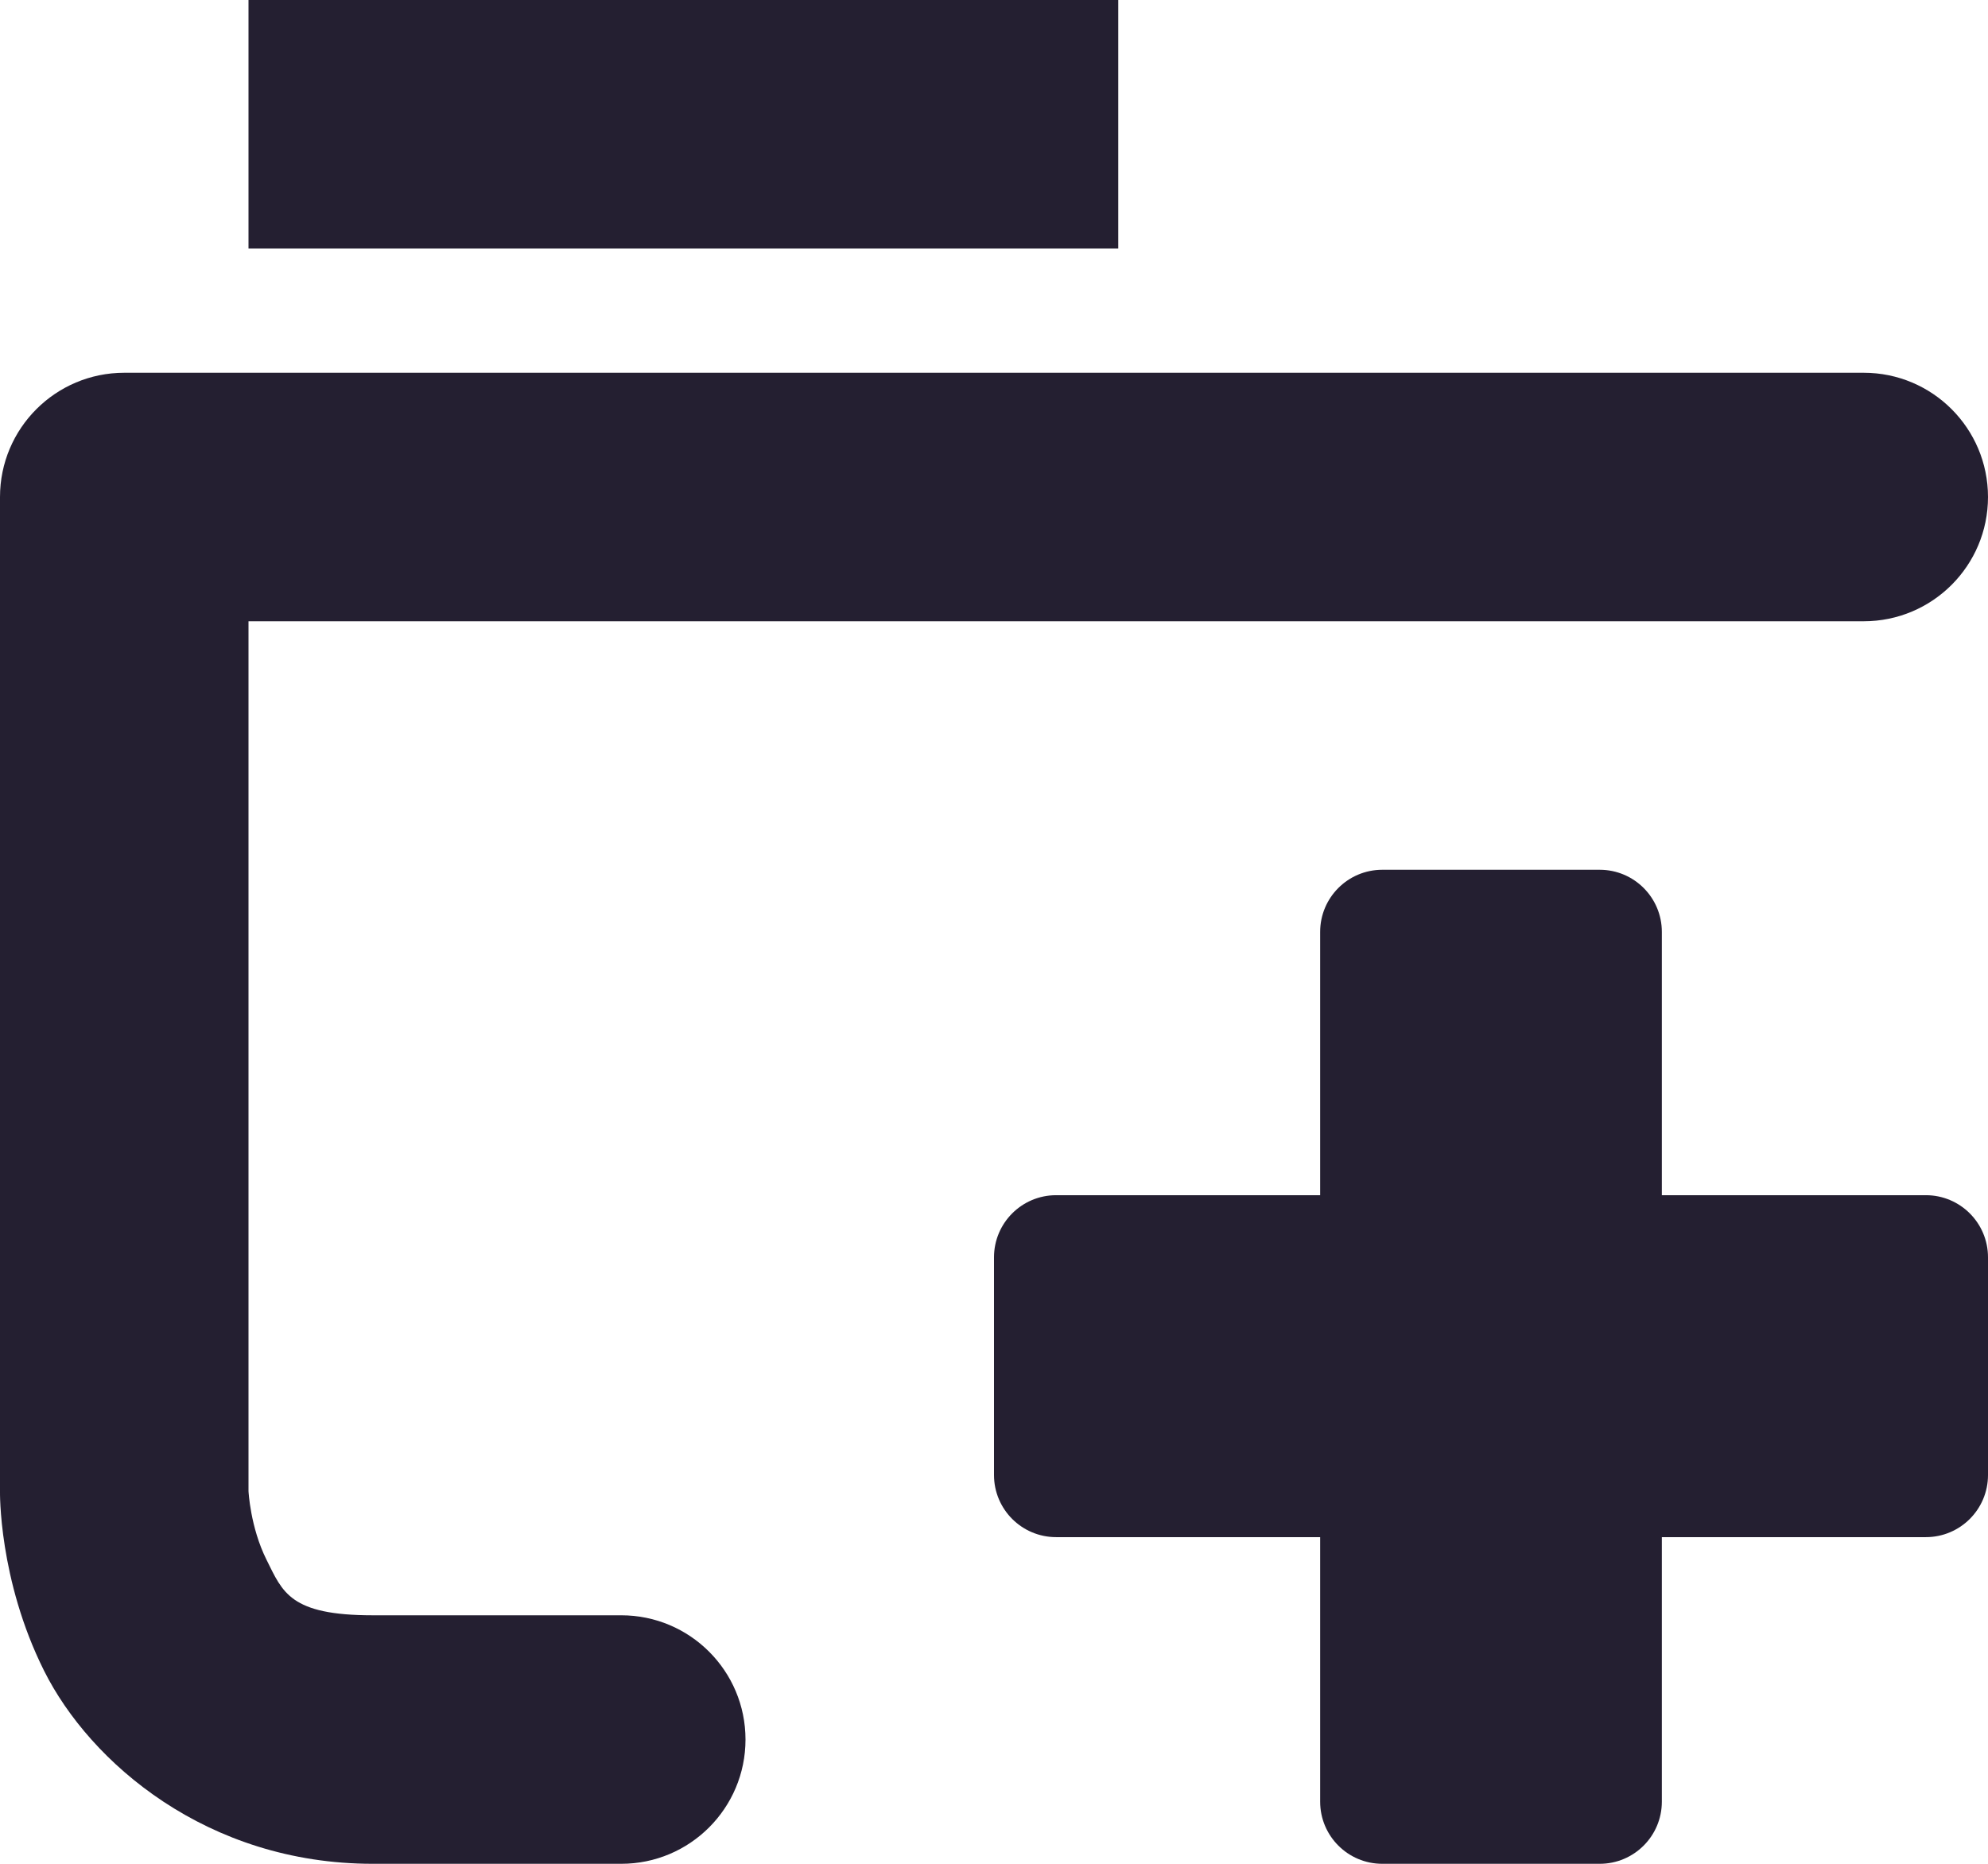
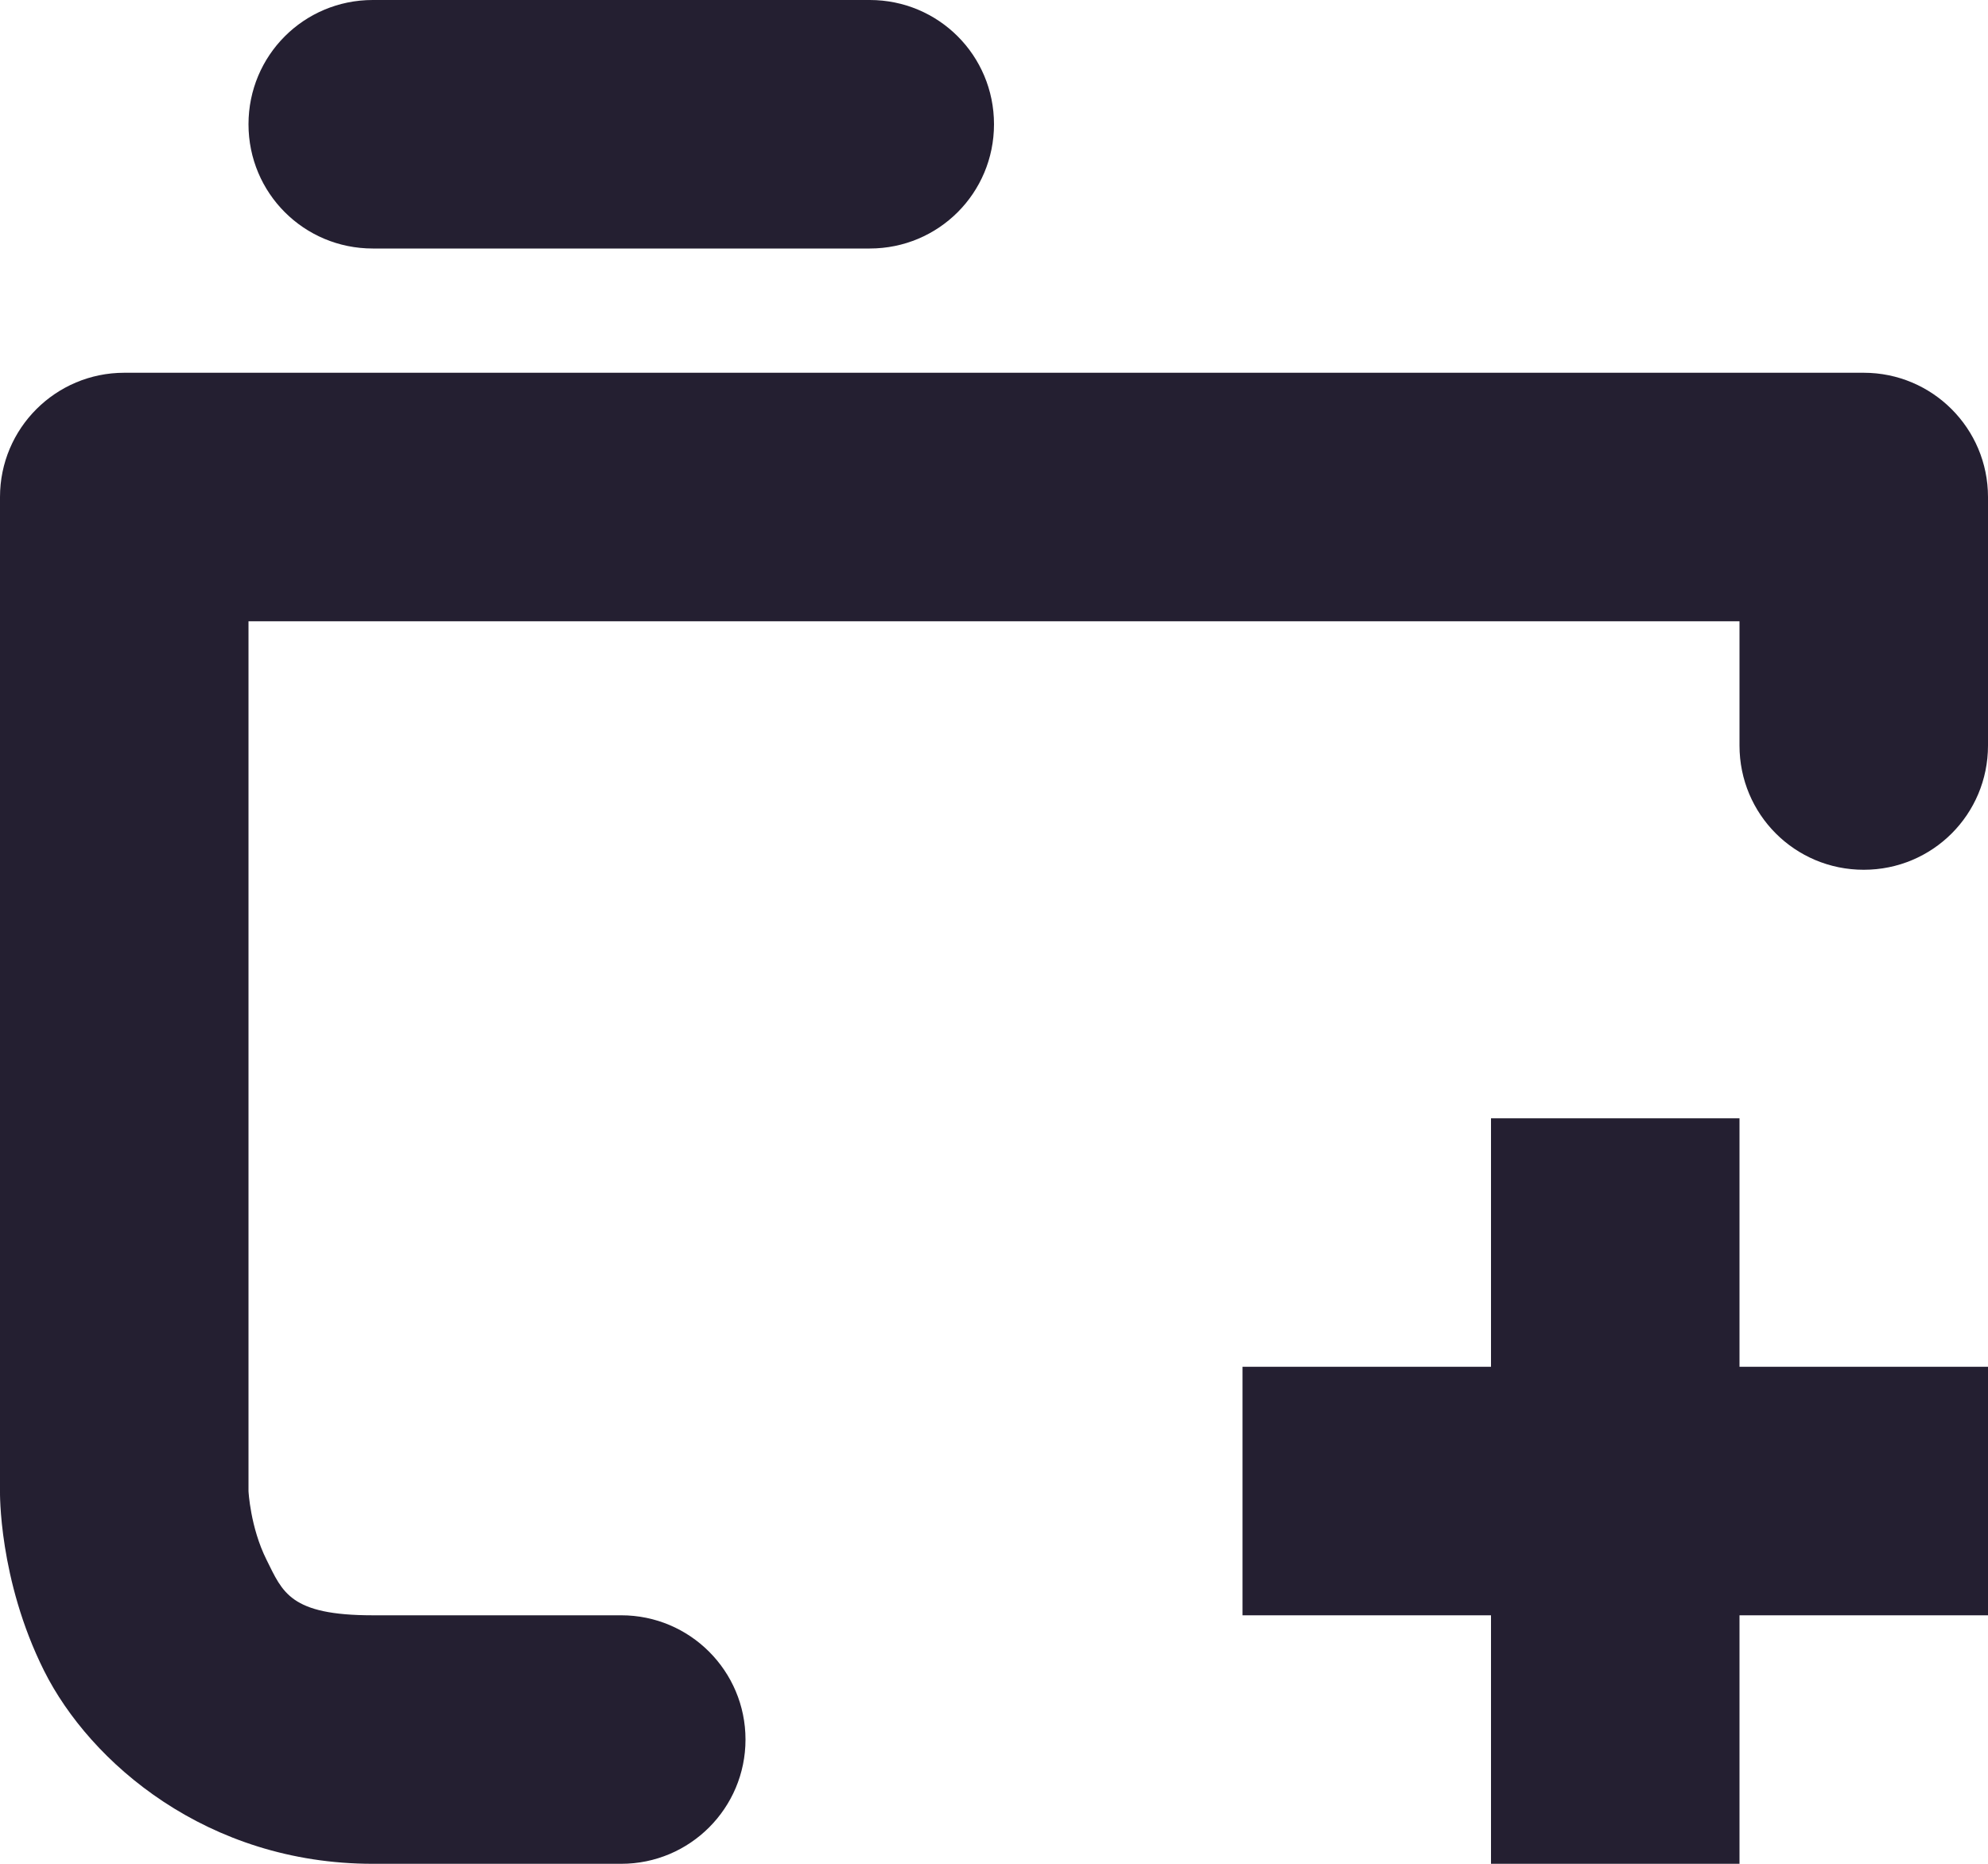
<svg xmlns="http://www.w3.org/2000/svg" height="15px" viewBox="0 0 16 15" width="16px" version="1.1" id="svg4">
  <defs id="defs8" />
-   <path id="path1478" style="color:#000000;fill:#241f31;stroke-width:1;stroke-linecap:round;stroke-linejoin:round;-inkscape-stroke:none" d="M 11.125 7 A 0.5 0.5 0 0 0 10.625 7.5 L 10.625 9.619 L 8.5 9.619 A 0.5 0.5 0 0 0 8 10.119 L 8 11.871 A 0.5 0.5 0 0 0 8.5 12.371 L 10.625 12.371 L 10.625 14.5 A 0.5 0.5 0 0 0 11.125 15 L 12.875 15 A 0.5 0.5 0 0 0 13.375 14.5 L 13.375 12.371 L 15.5 12.371 A 0.5 0.5 0 0 0 16 11.871 L 16 10.119 A 0.5 0.5 0 0 0 15.5 9.619 L 13.375 9.619 L 13.375 7.5 A 0.5 0.5 0 0 0 12.875 7 L 11.125 7 z " />
-   <path style="color:#000000;fill:#241f31;stroke-width:1;stroke-linecap:round;stroke-linejoin:round;-inkscape-stroke:none" d="M 2,0 V 2 H 9 V 0 Z" id="path1099" />
-   <path style="color:#000000;fill:#241f31;stroke-linecap:round;stroke-linejoin:round;-inkscape-stroke:none" d="M 1,3 A 1,1 0 0 0 0,4 v 8 c 0,0 -0.014,0.709 0.355,1.447 C 0.725,14.186 1.667,15 3,15 H 5 A 1,1 0 0 0 6,14 1,1 0 0 0 5,13 H 3 C 2.333,13 2.275,12.814 2.145,12.553 2.014,12.291 2,12 2,12 V 5 H 15 A 1,1 0 0 0 16,4 1,1 0 0 0 15,3 Z" id="path1101" />
+   <path id="path1478" style="color:#000000;fill:#241f31;stroke-width:1;stroke-linecap:round;stroke-linejoin:round;-inkscape-stroke:none" d="m 12,9 v 0 2 h -2 v 0 2 c 0,0 -0.276,-2.7e-5 0,0 h 2 v 2 0 h 2 v 0 -2 h 2 v 0 -2 0 H 14 V 9 9 Z" />
+   <path id="path1101" style="color:#000000;fill:#241f31;stroke-linecap:round;stroke-linejoin:round;-inkscape-stroke:none" d="M 1 3 A 1 1 0 0 0 0 4 L 0 12 C 0 12 -0.014 12.709 0.355 13.447 C 0.725 14.186 1.667 15 3 15 L 5 15 A 1 1 0 0 0 6 14 A 1 1 0 0 0 5 13 L 3 13 C 2.333 13 2.275 12.814 2.145 12.553 C 2.014 12.291 2 12 2 12 L 2 5 L 14 5 L 14 6 C 14 6.554 14.446 7 15 7 C 15.554 7 16 6.554 16 6 L 16 5 L 16 4 A 1 1 0 0 0 15 3 L 1 3 z " />
+   <path id="rect2264" style="fill:#241f31;stroke-width:3;stroke-linecap:round;stroke-linejoin:round;stop-color:#000000" d="M 3,0 H 7 C 7.554,0 8,0.446 8,1 8,1.554 7.554,2 7,2 H 3 C 2.446,2 2,1.554 2,1 2,0.446 2.446,0 3,0 Z" />
</svg>
